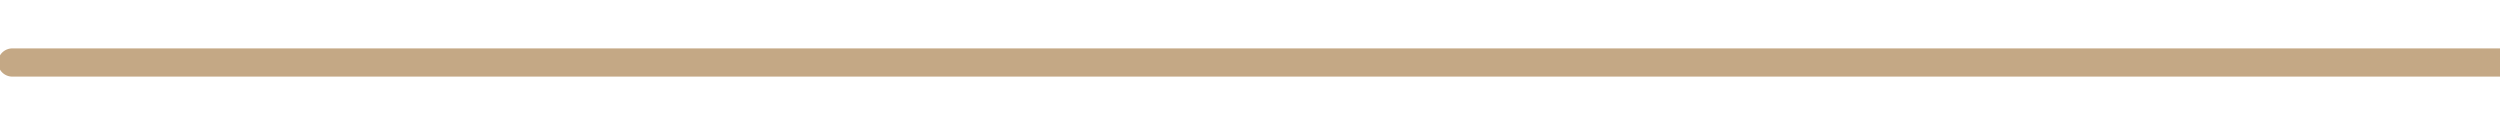
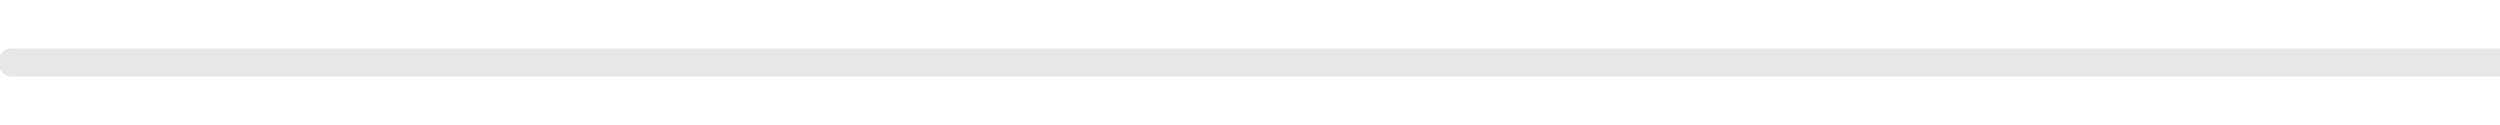
<svg xmlns="http://www.w3.org/2000/svg" id="epFUu1diWlV1" viewBox="0 0 200 10" shape-rendering="geometricPrecision" text-rendering="geometricPrecision" style="background-color:transparent">
-   <line x1="-100" y1="0" x2="100" y2="0" transform="matrix(.998661 0 0 0.982565 100.8558 5)" fill="none" stroke="#c4a885" stroke-width="2.3" stroke-linecap="round" stroke-linejoin="round" />
+   <line x1="-100" y1="0" x2="100" y2="0" transform="matrix(.998661 0 0 0.982565 100.8558 5)" fill="none" stroke="#e7e7e7" stroke-width="2.3" stroke-linecap="round" stroke-linejoin="round" />
</svg>
